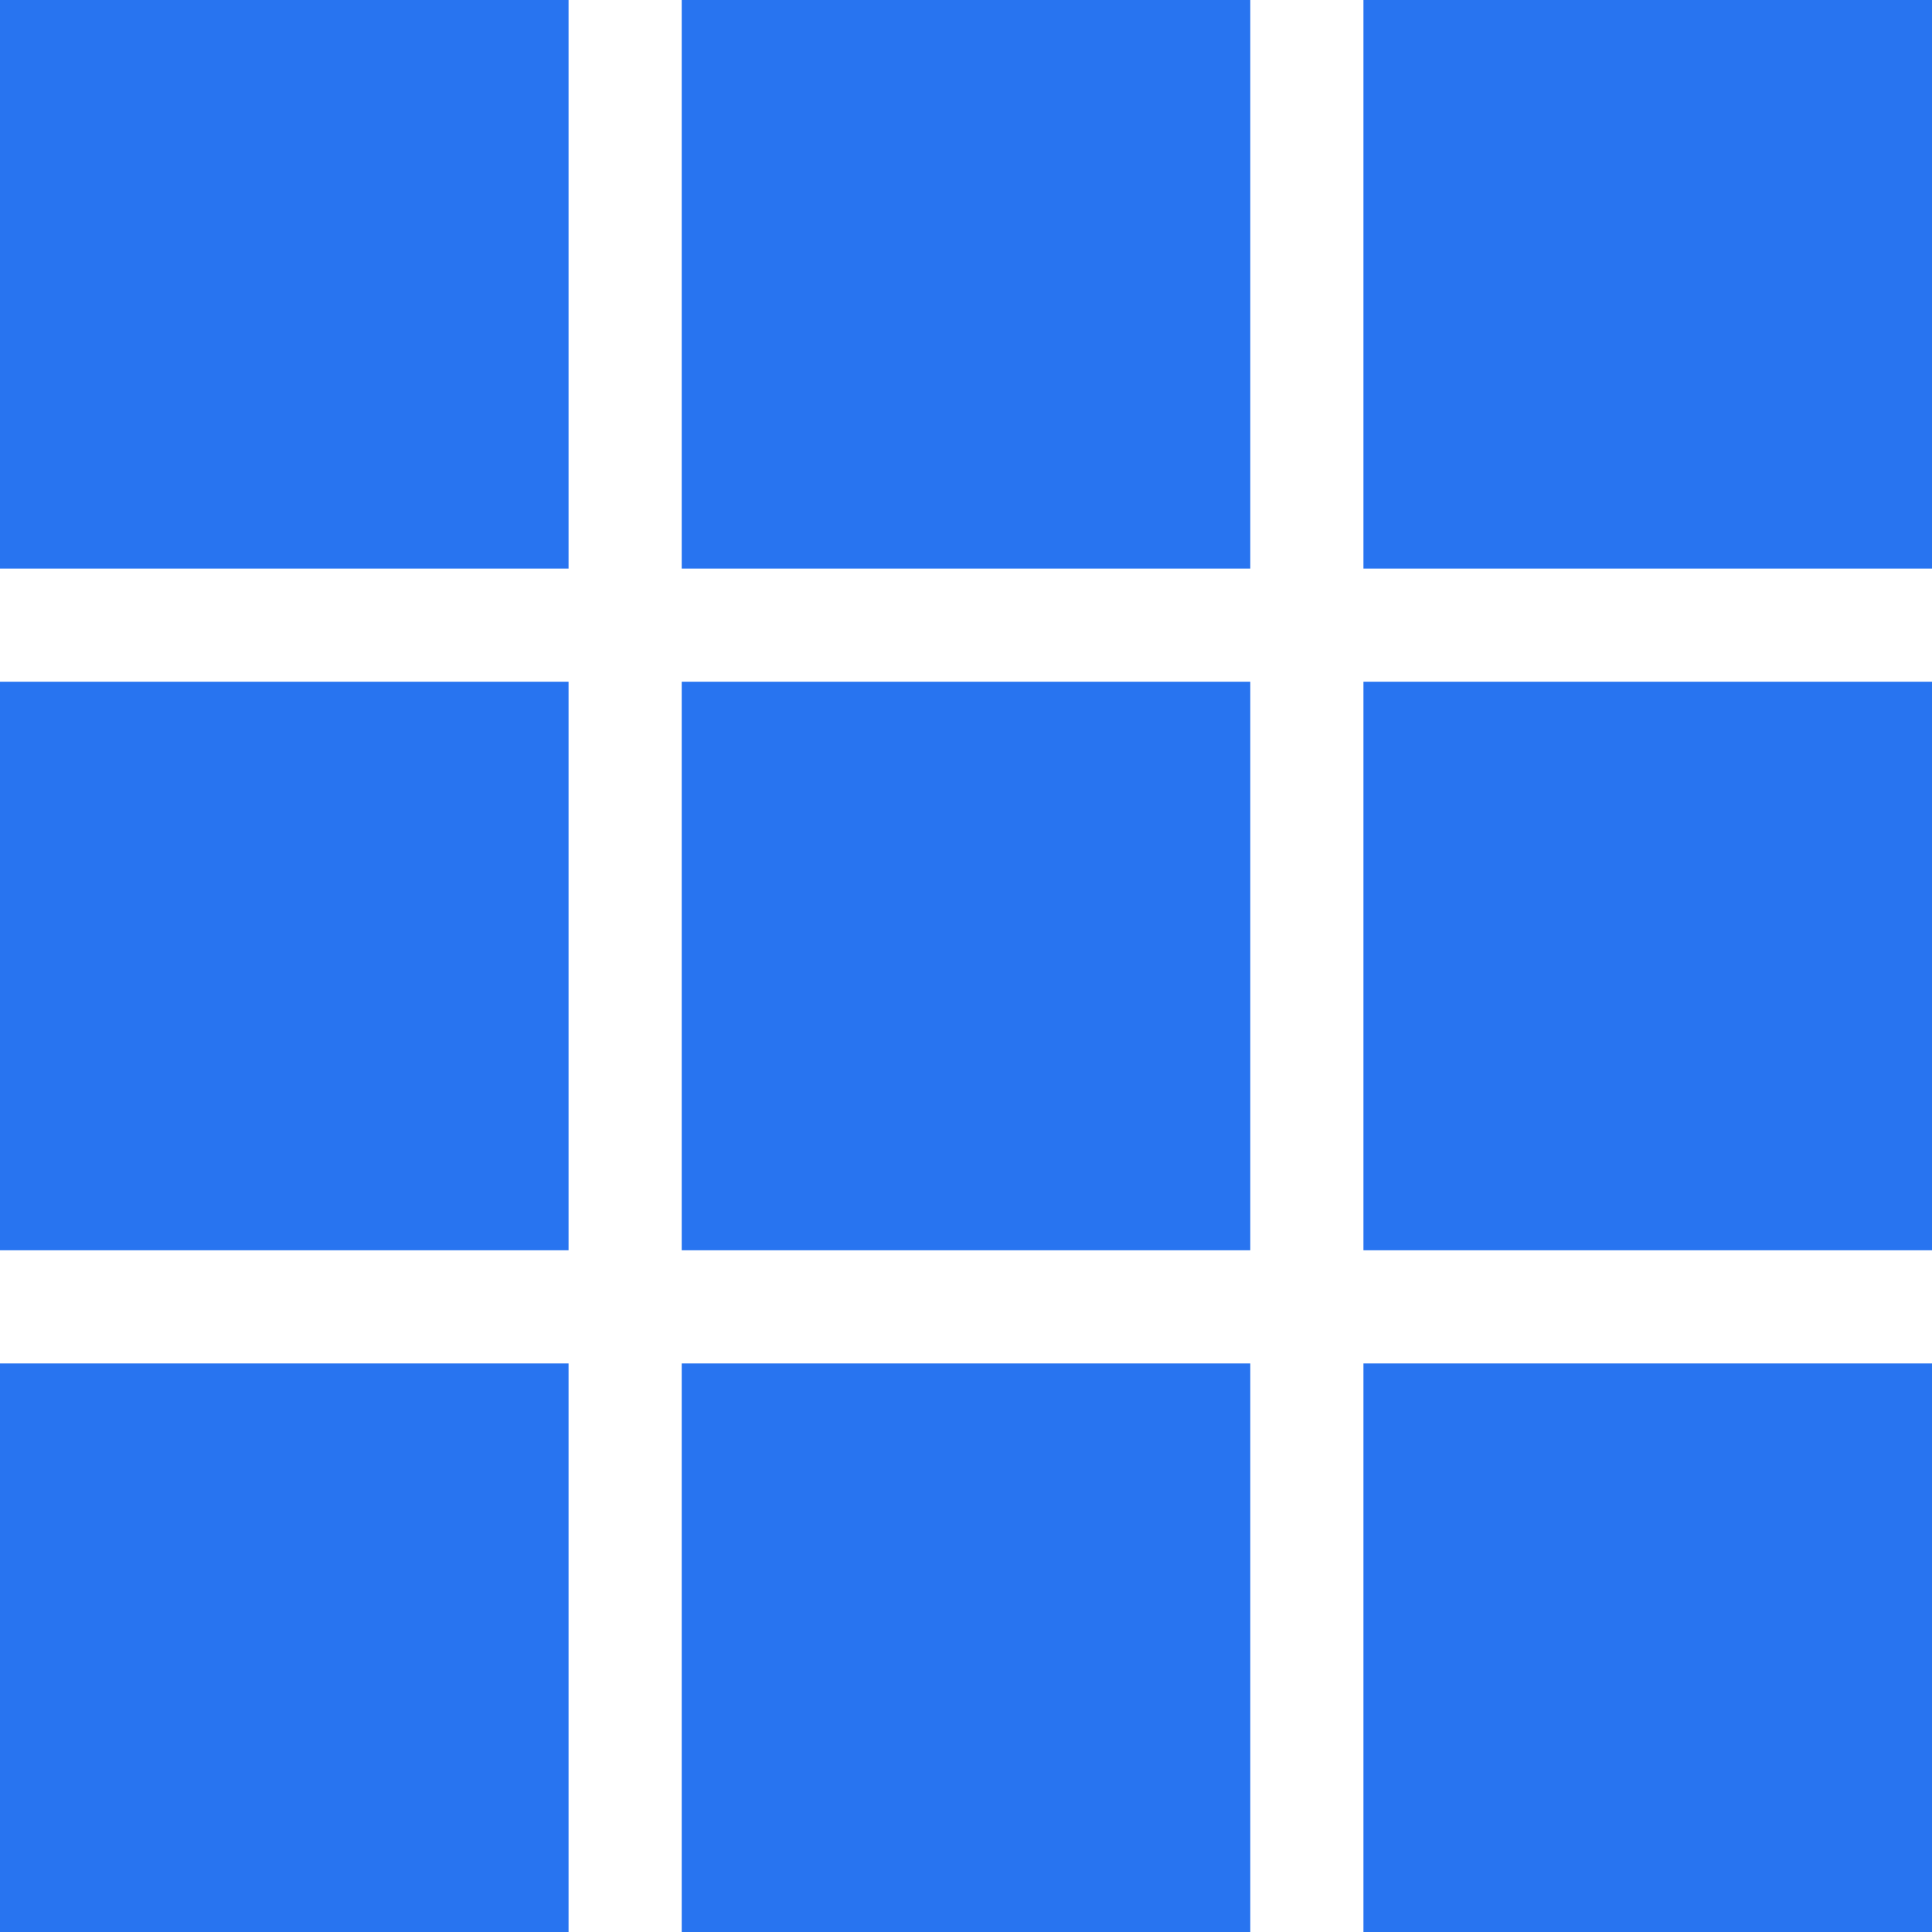
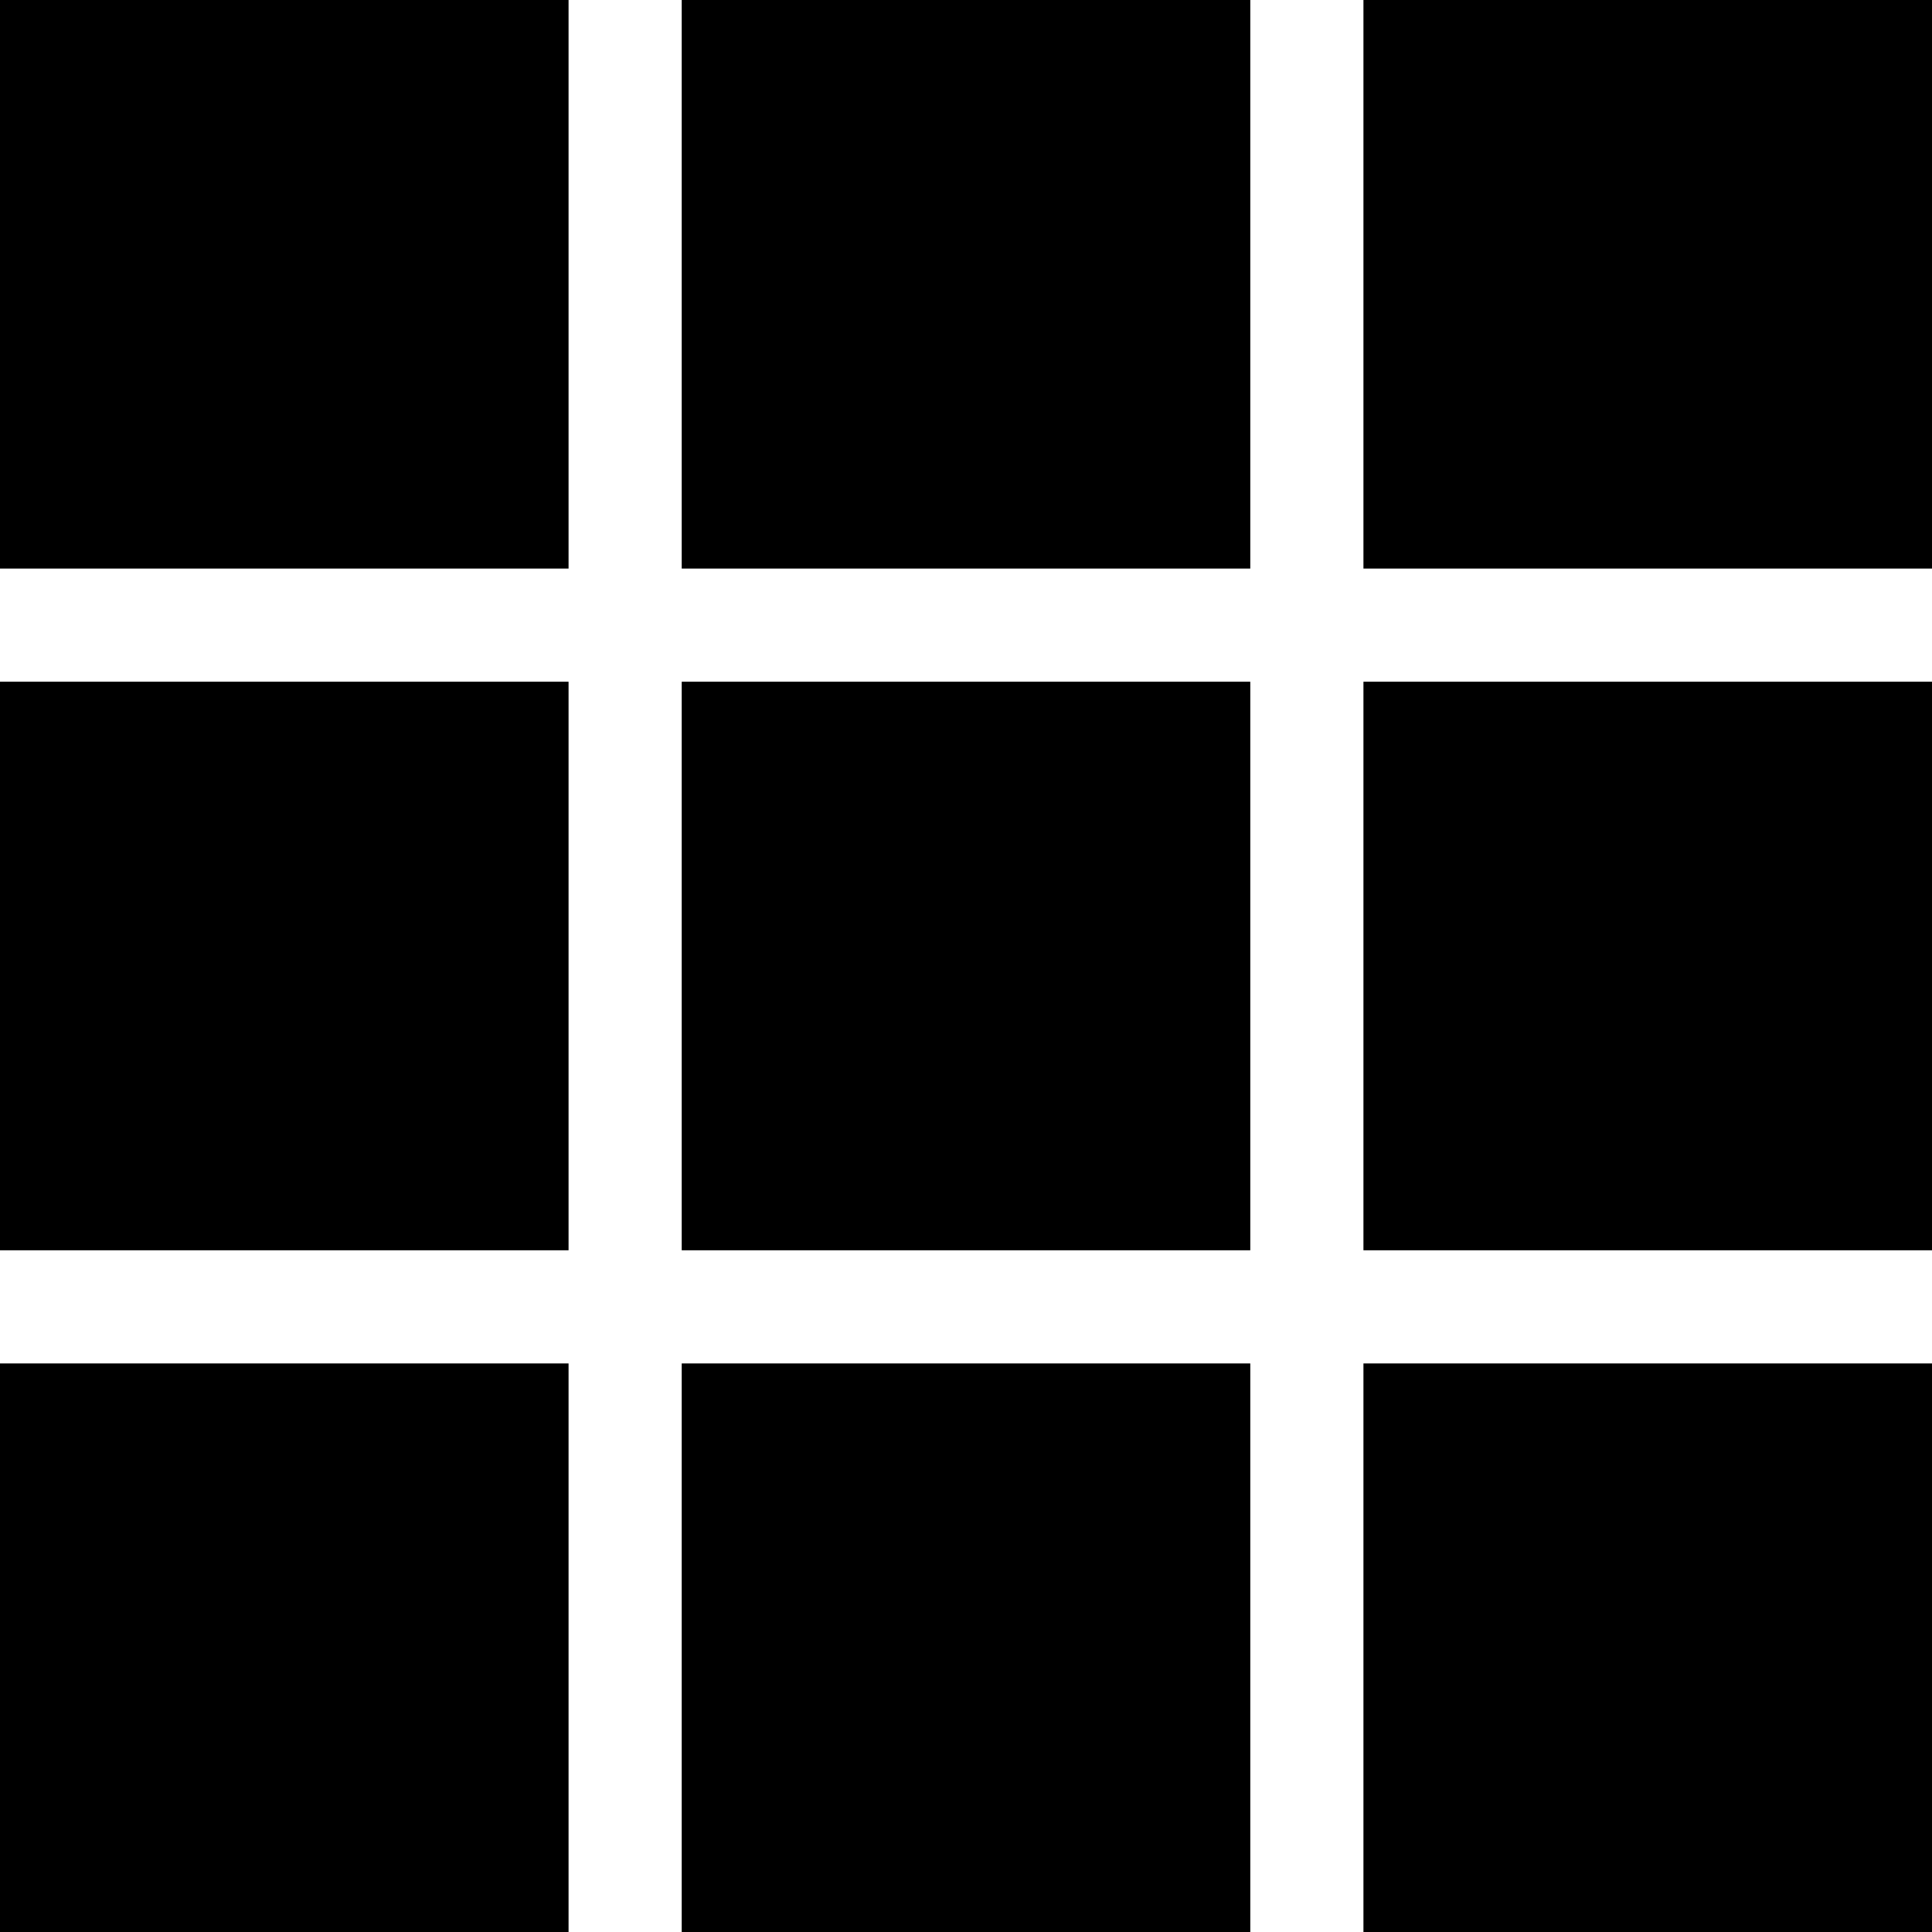
<svg xmlns="http://www.w3.org/2000/svg" id="grid" width="14" height="14" viewBox="0 0 14 14">
  <defs>
    <style>
            .cls-1{fill:#2874f0}
        </style>
  </defs>
-   <path id="Rectangle" d="M0 0H4.12V4.12H0z" class="cls-1" transform="translate(4.94 9.88)" />
-   <path id="Rectangle-2" d="M0 0H4.12V4.12H0z" class="cls-1" transform="translate(4.94 4.94)" />
-   <path id="Rectangle-3" d="M0 0H4.12V4.12H0z" class="cls-1" transform="translate(9.88)" />
-   <path id="Rectangle-4" d="M0 0H4.12V4.12H0z" class="cls-1" transform="translate(0 4.94)" />
-   <path id="Rectangle-5" d="M0 0H4.12V4.12H0z" class="cls-1" transform="translate(9.88 4.94)" />
-   <path id="Rectangle-6" d="M0 0H4.12V4.12H0z" class="cls-1" transform="translate(0 9.88)" />
-   <path id="Rectangle-7" d="M0 0H4.12V4.12H0z" class="cls-1" transform="translate(9.88 9.88)" />
-   <path id="Rectangle-8" d="M0 0H4.12V4.12H0z" class="cls-1" />
-   <path id="Rectangle-9" d="M0 0H4.12V4.12H0z" class="cls-1" transform="translate(4.94)" />
+   <path id="Rectangle" d="M0 0H4.12V4.12H0z" className="cls-1" transform="translate(4.94 9.88)" />
+   <path id="Rectangle-2" d="M0 0H4.12V4.12H0z" className="cls-1" transform="translate(4.94 4.94)" />
+   <path id="Rectangle-3" d="M0 0H4.12V4.12H0z" className="cls-1" transform="translate(9.88)" />
+   <path id="Rectangle-4" d="M0 0H4.12V4.12H0z" className="cls-1" transform="translate(0 4.94)" />
+   <path id="Rectangle-5" d="M0 0H4.12V4.12H0z" className="cls-1" transform="translate(9.88 4.94)" />
+   <path id="Rectangle-6" d="M0 0H4.12V4.12H0z" className="cls-1" transform="translate(0 9.88)" />
+   <path id="Rectangle-7" d="M0 0H4.12V4.12H0z" className="cls-1" transform="translate(9.88 9.88)" />
+   <path id="Rectangle-8" d="M0 0H4.12V4.12H0z" className="cls-1" />
+   <path id="Rectangle-9" d="M0 0H4.12V4.12H0z" className="cls-1" transform="translate(4.94)" />
</svg>
